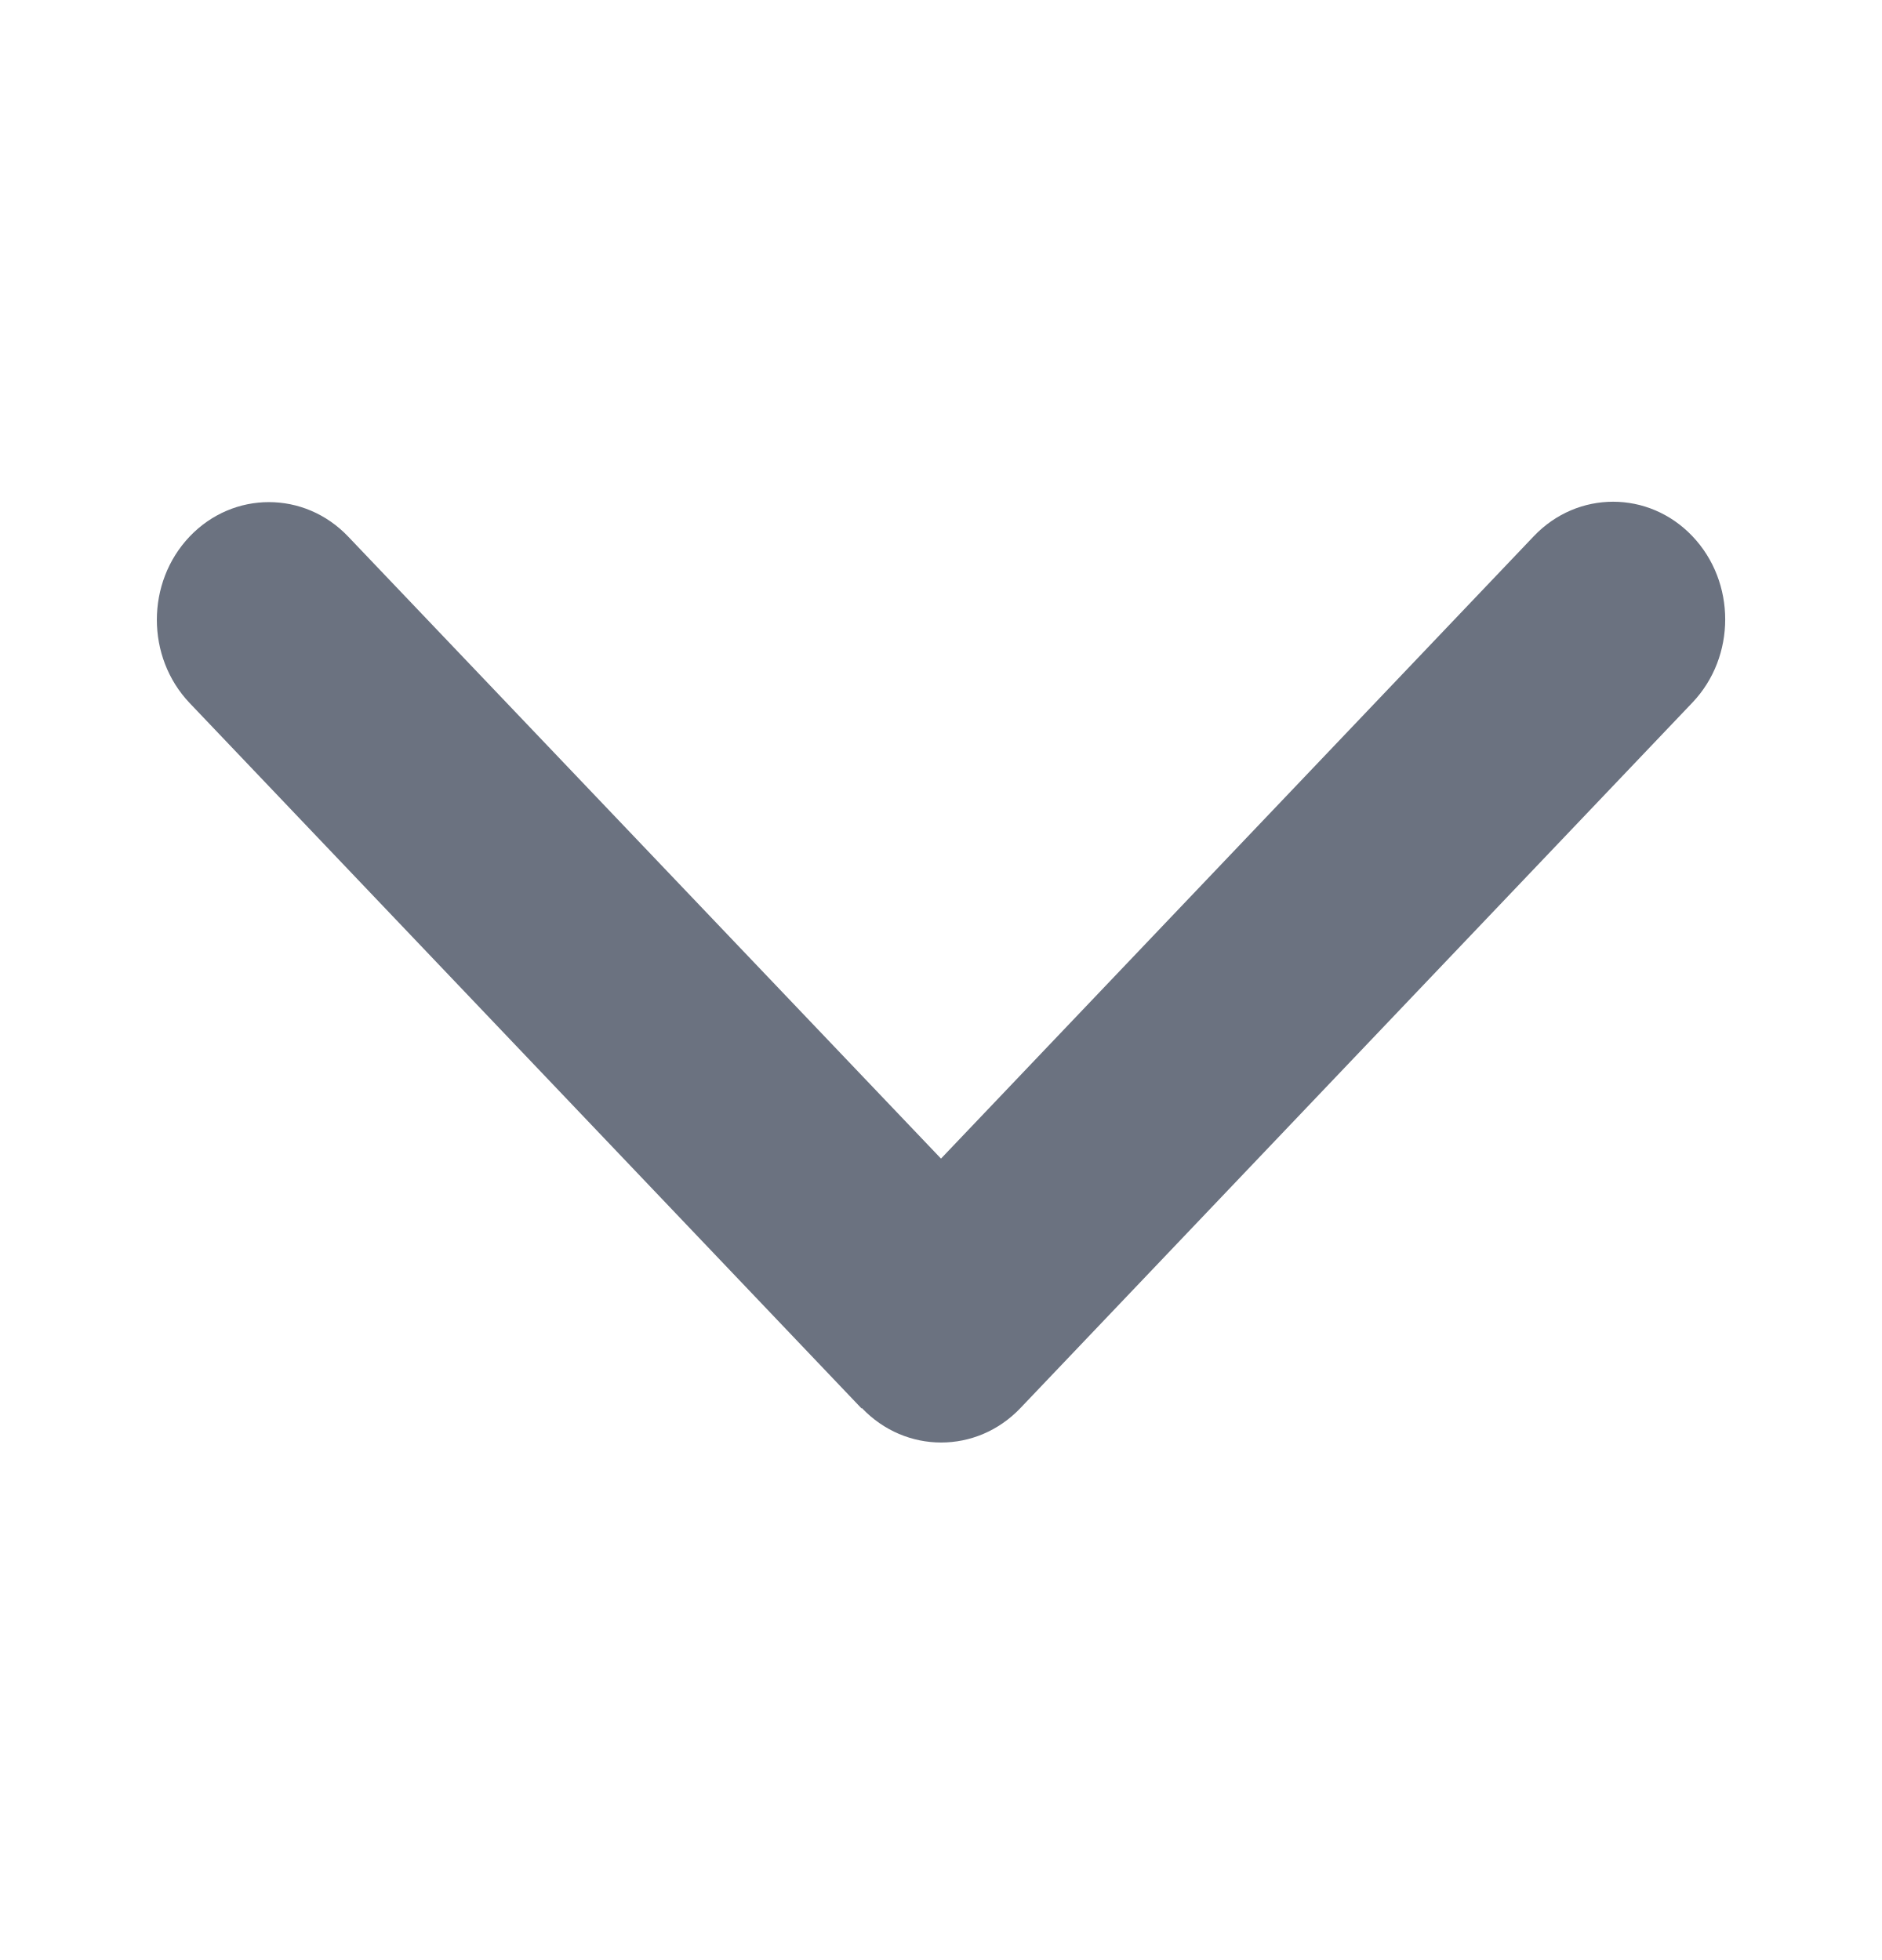
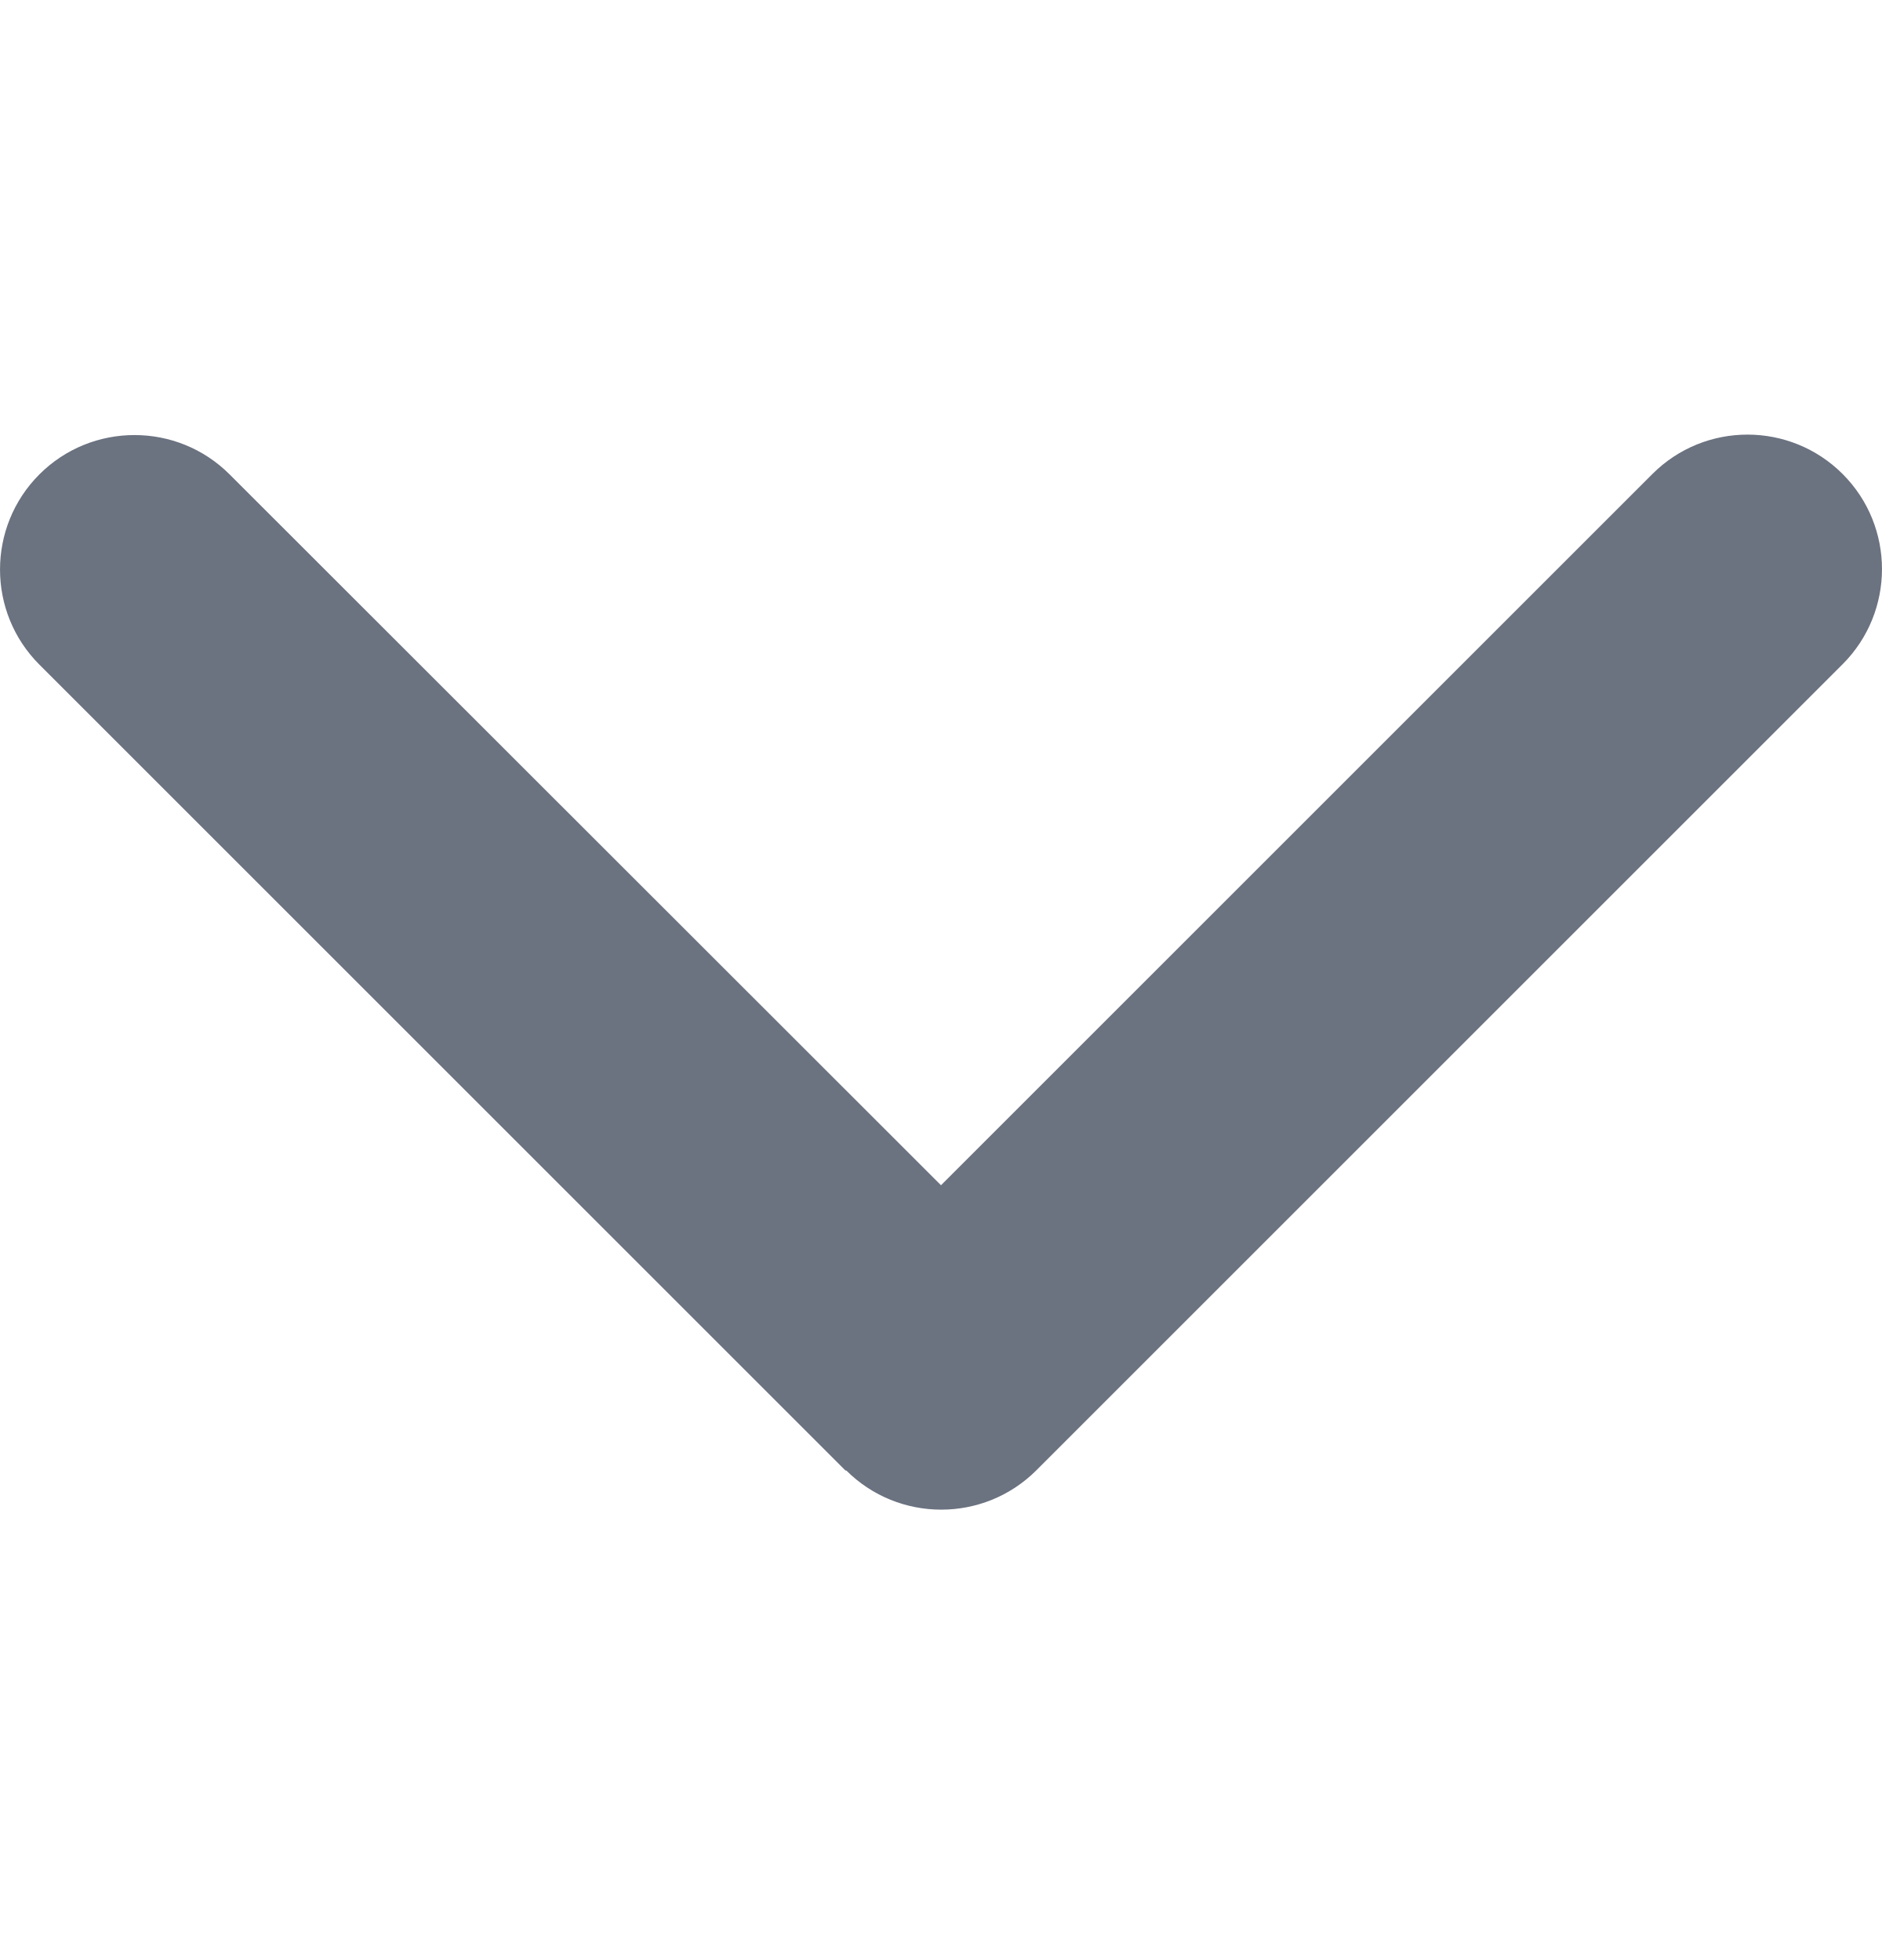
<svg xmlns="http://www.w3.org/2000/svg" width="24" height="25" viewBox="0 0 24 25" fill="none">
-   <path d="M10.991 17.96C11.549 18.546 12.455 18.546 13.013 17.96L21.582 8.962C22.14 8.376 22.14 7.425 21.582 6.839C21.024 6.253 20.118 6.253 19.56 6.839L12 14.778L4.44 6.844C3.882 6.258 2.976 6.258 2.418 6.844C1.861 7.43 1.861 8.381 2.418 8.967L10.987 17.965L10.991 17.96Z" fill="#6B7280" />
+   <path d="M10.79 18.754C11.459 19.423 12.546 19.423 13.216 18.754L23.498 8.472C24.167 7.802 24.167 6.715 23.498 6.046C22.828 5.376 21.741 5.376 21.072 6.046L12 15.118L2.928 6.051C2.259 5.382 1.171 5.382 0.502 6.051C-0.167 6.721 -0.167 7.808 0.502 8.477L10.784 18.759L10.79 18.754Z" fill="#6B7280" />
</svg>
